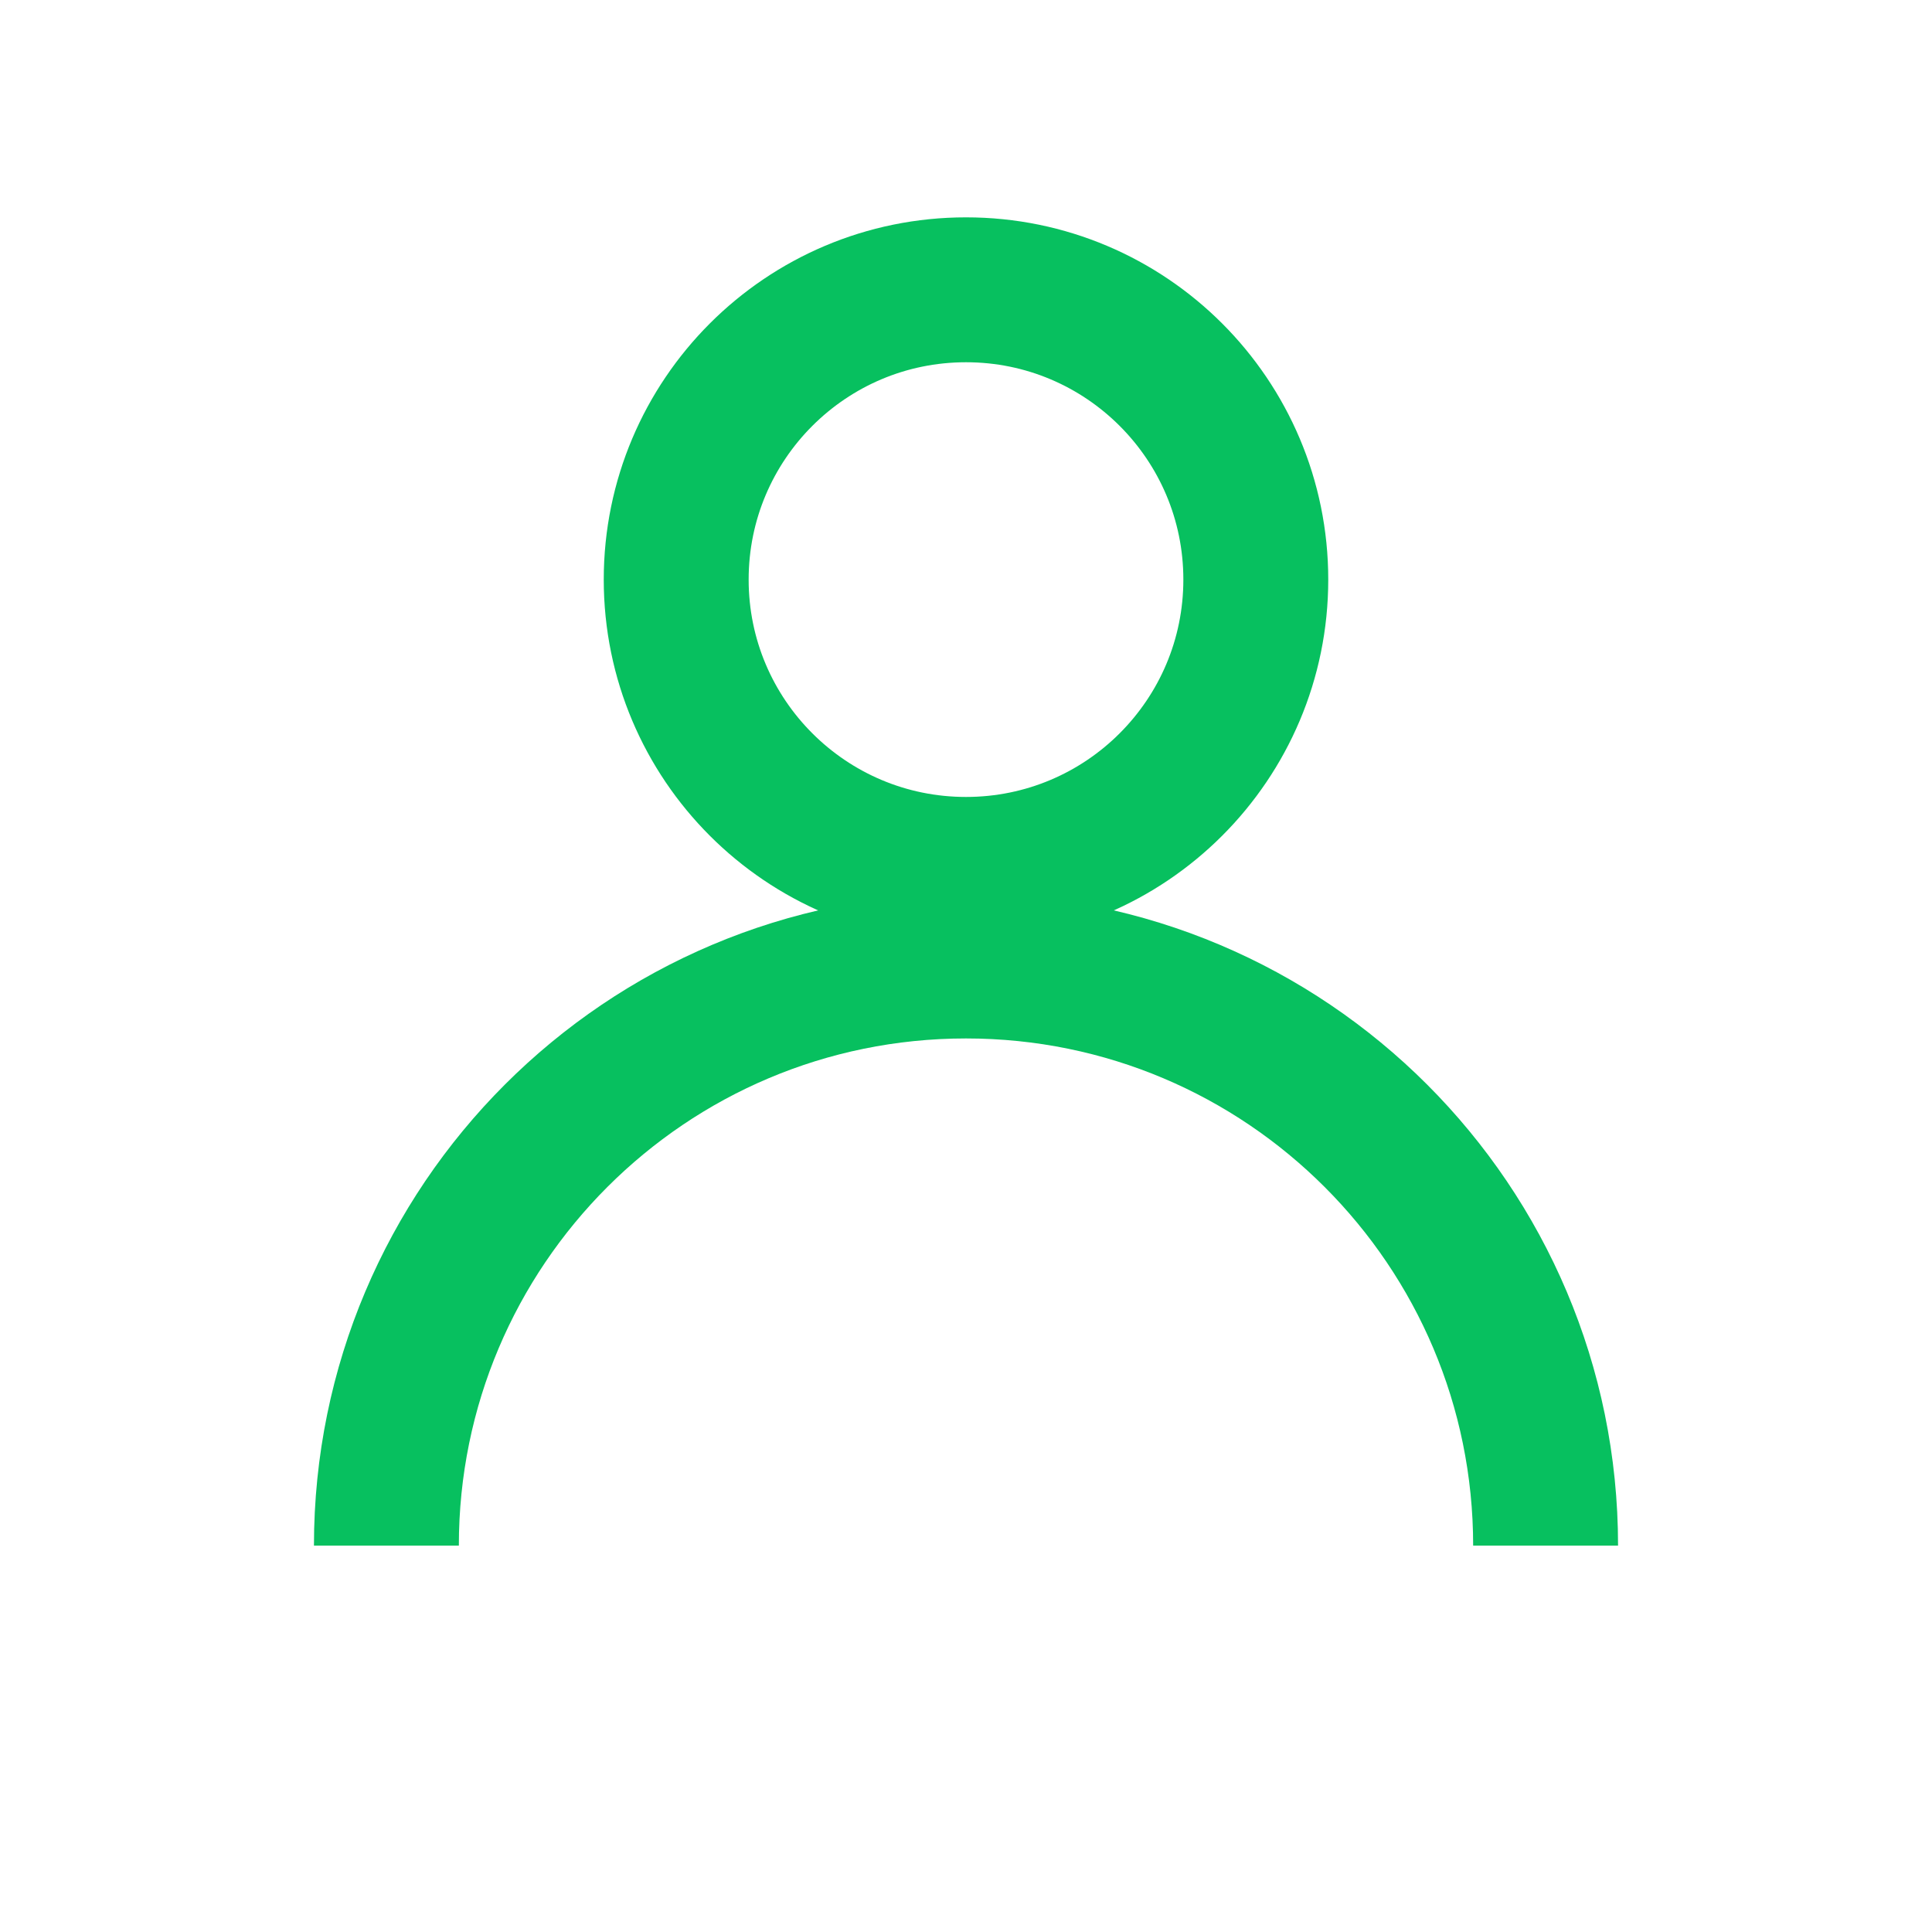
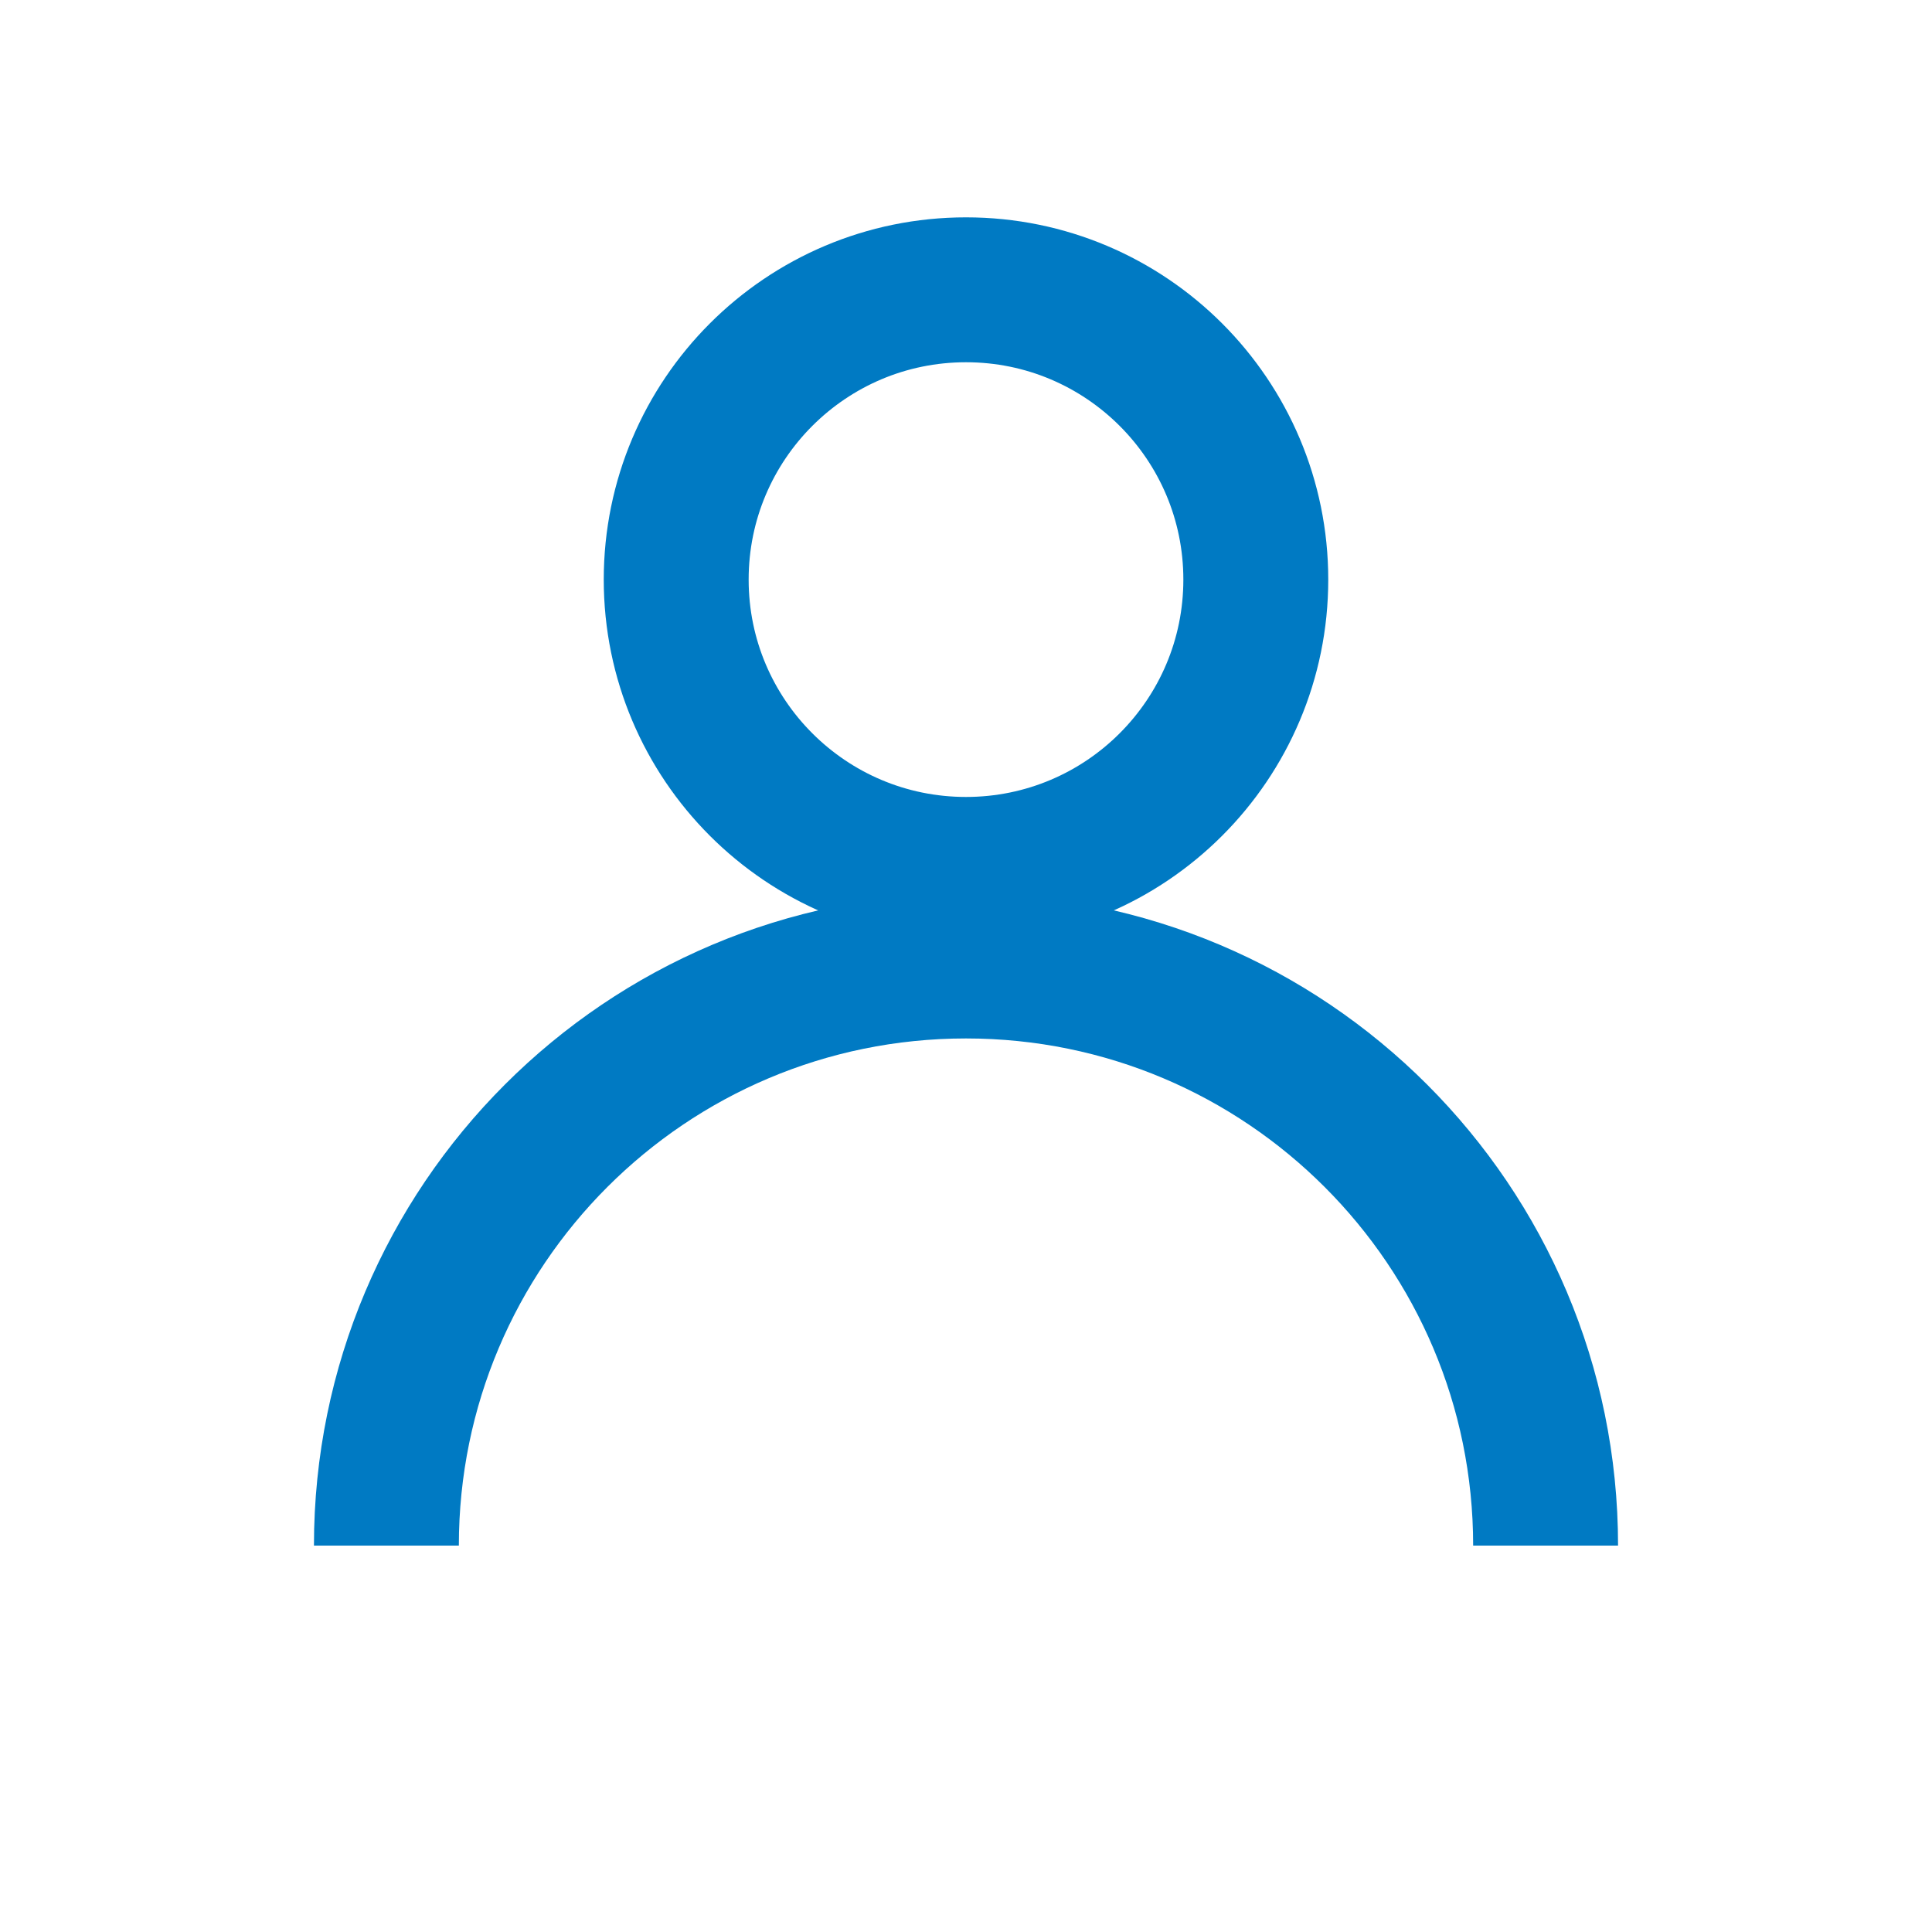
<svg xmlns="http://www.w3.org/2000/svg" width="20" height="20" viewBox="0 0 20 20" fill="none">
-   <circle cx="10" cy="6" r="3" stroke="#07C05F" stroke-width="1.5" fill="none" />
-   <path d="M4 16c0-3.314 2.686-6 6-6s6 2.686 6 6" stroke="#07C05F" stroke-width="1.5" fill="none" />
+   <circle cx="10" cy="6" r="3" stroke="#007AC3" stroke-width="1.5" fill="none" />
+   <path d="M4 16c0-3.314 2.686-6 6-6s6 2.686 6 6" stroke="#007AC3" stroke-width="1.5" fill="none" />
</svg>
